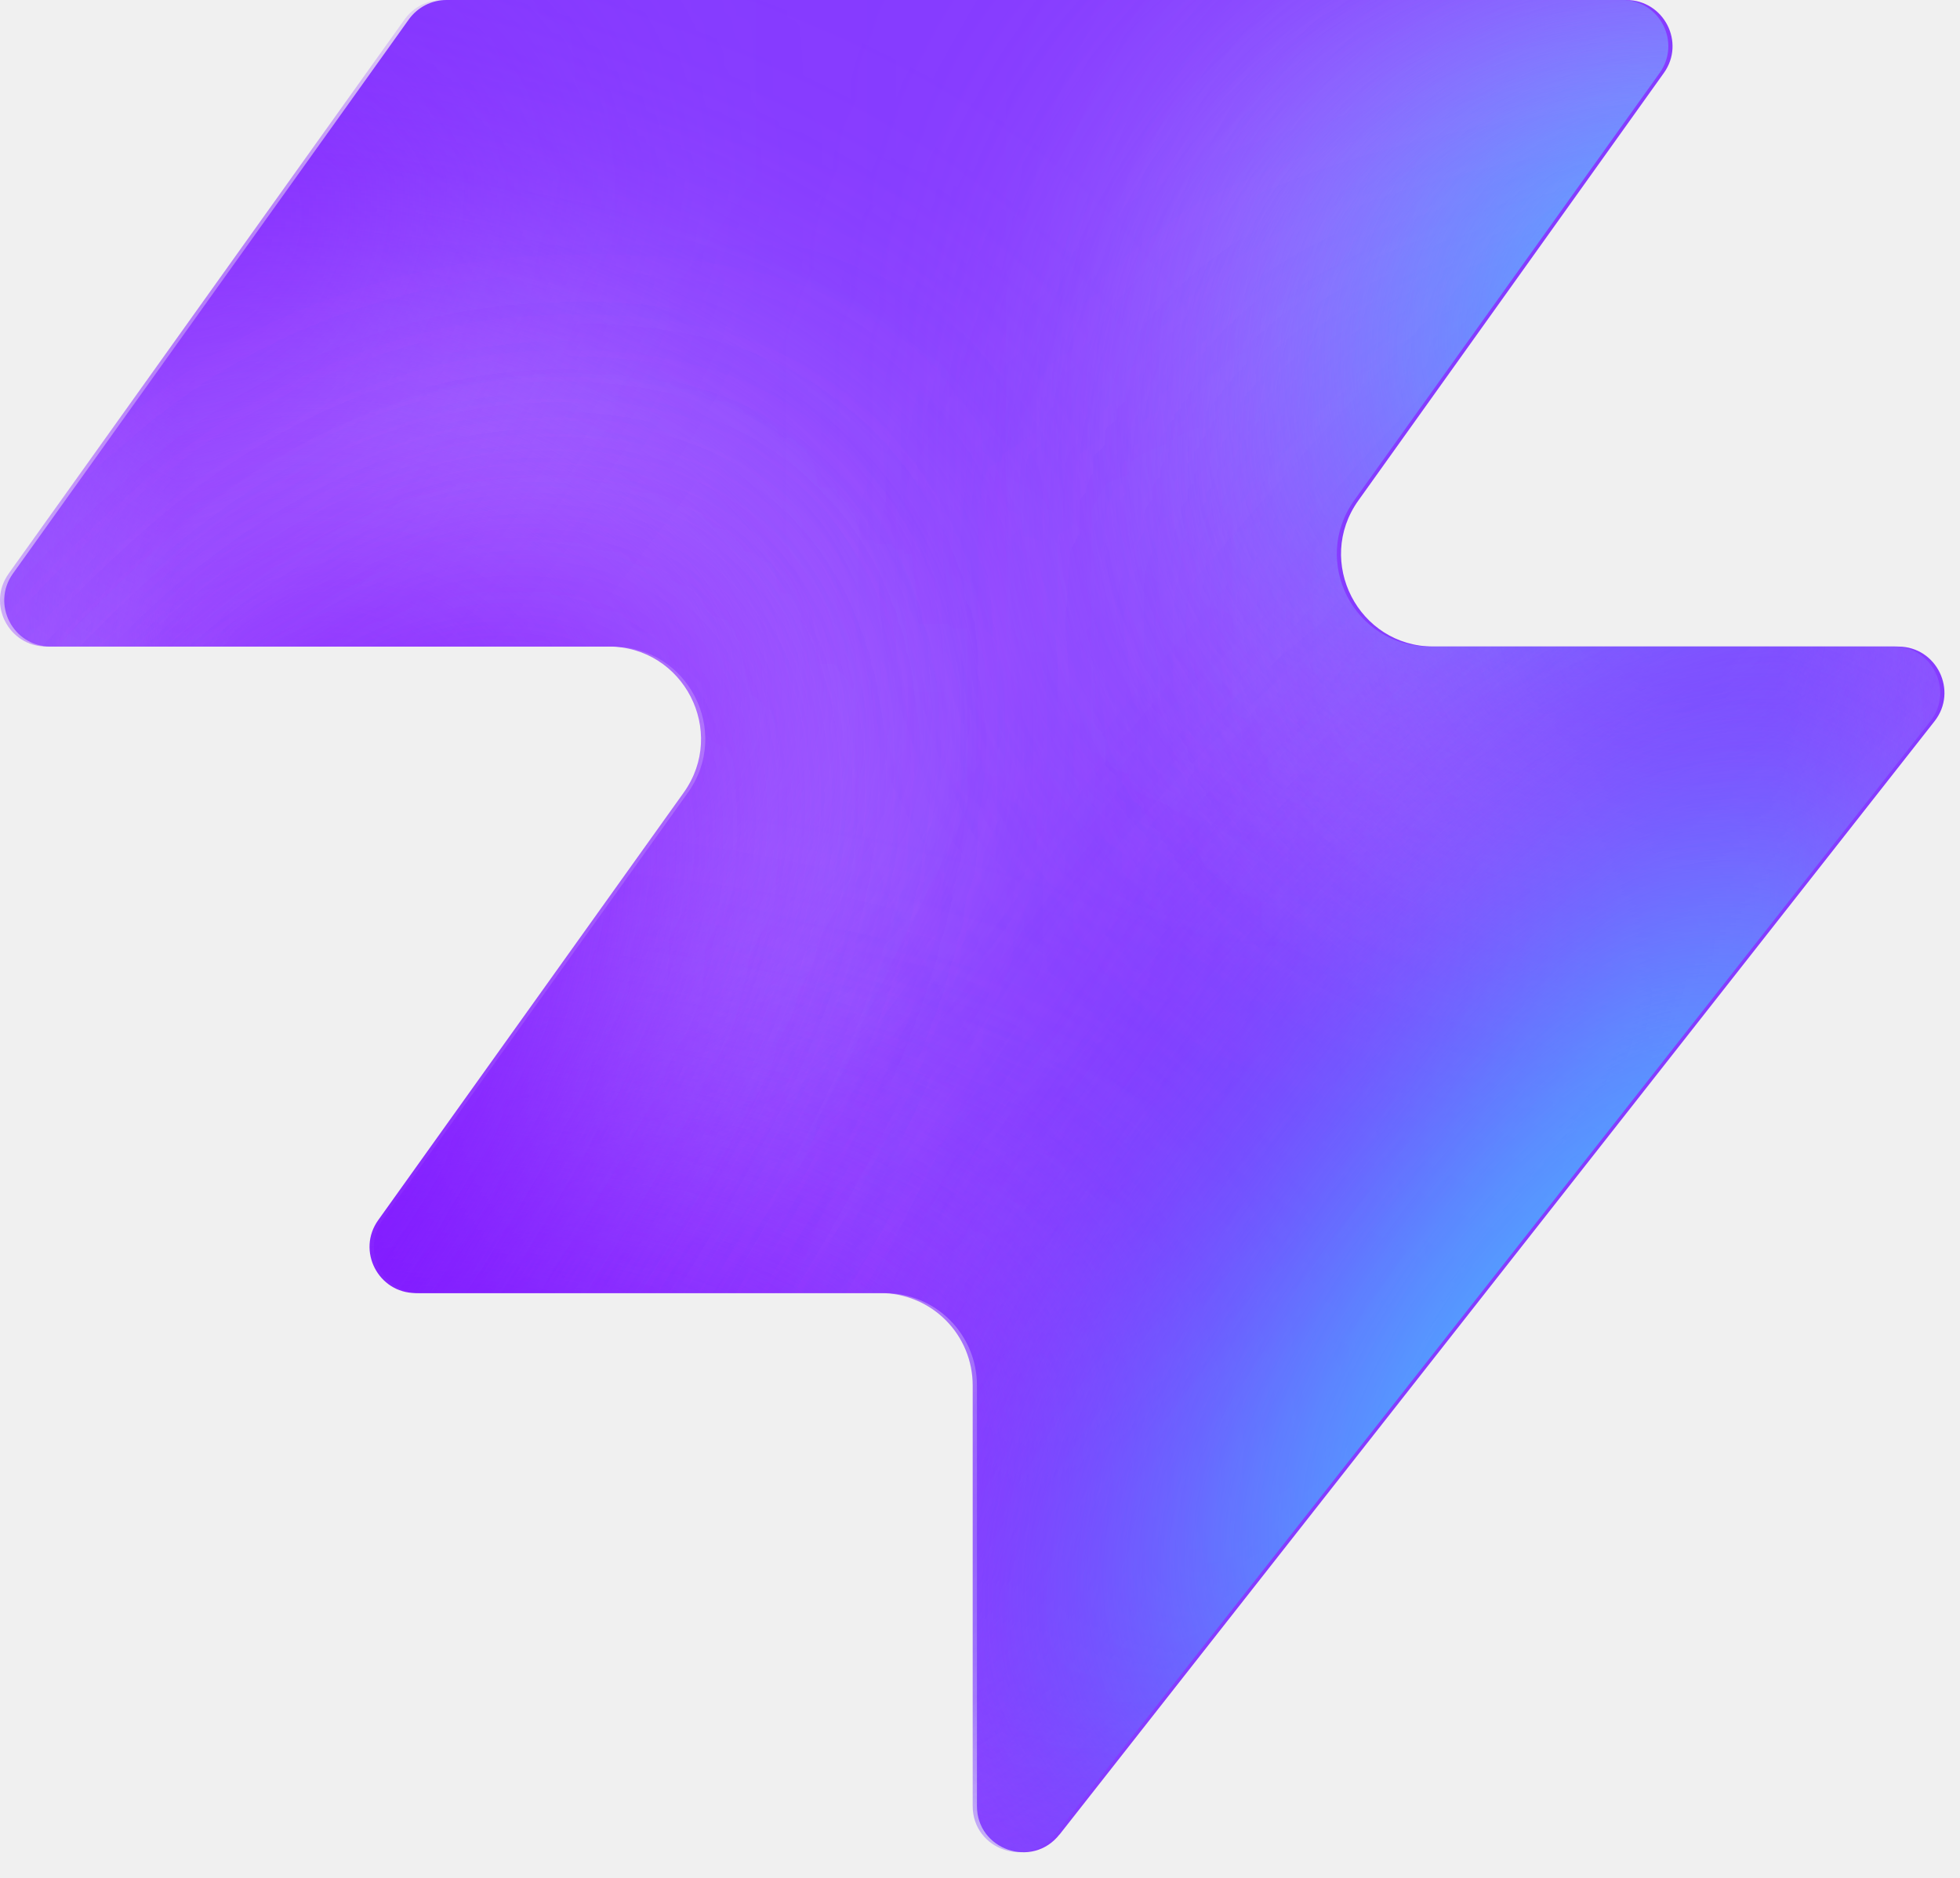
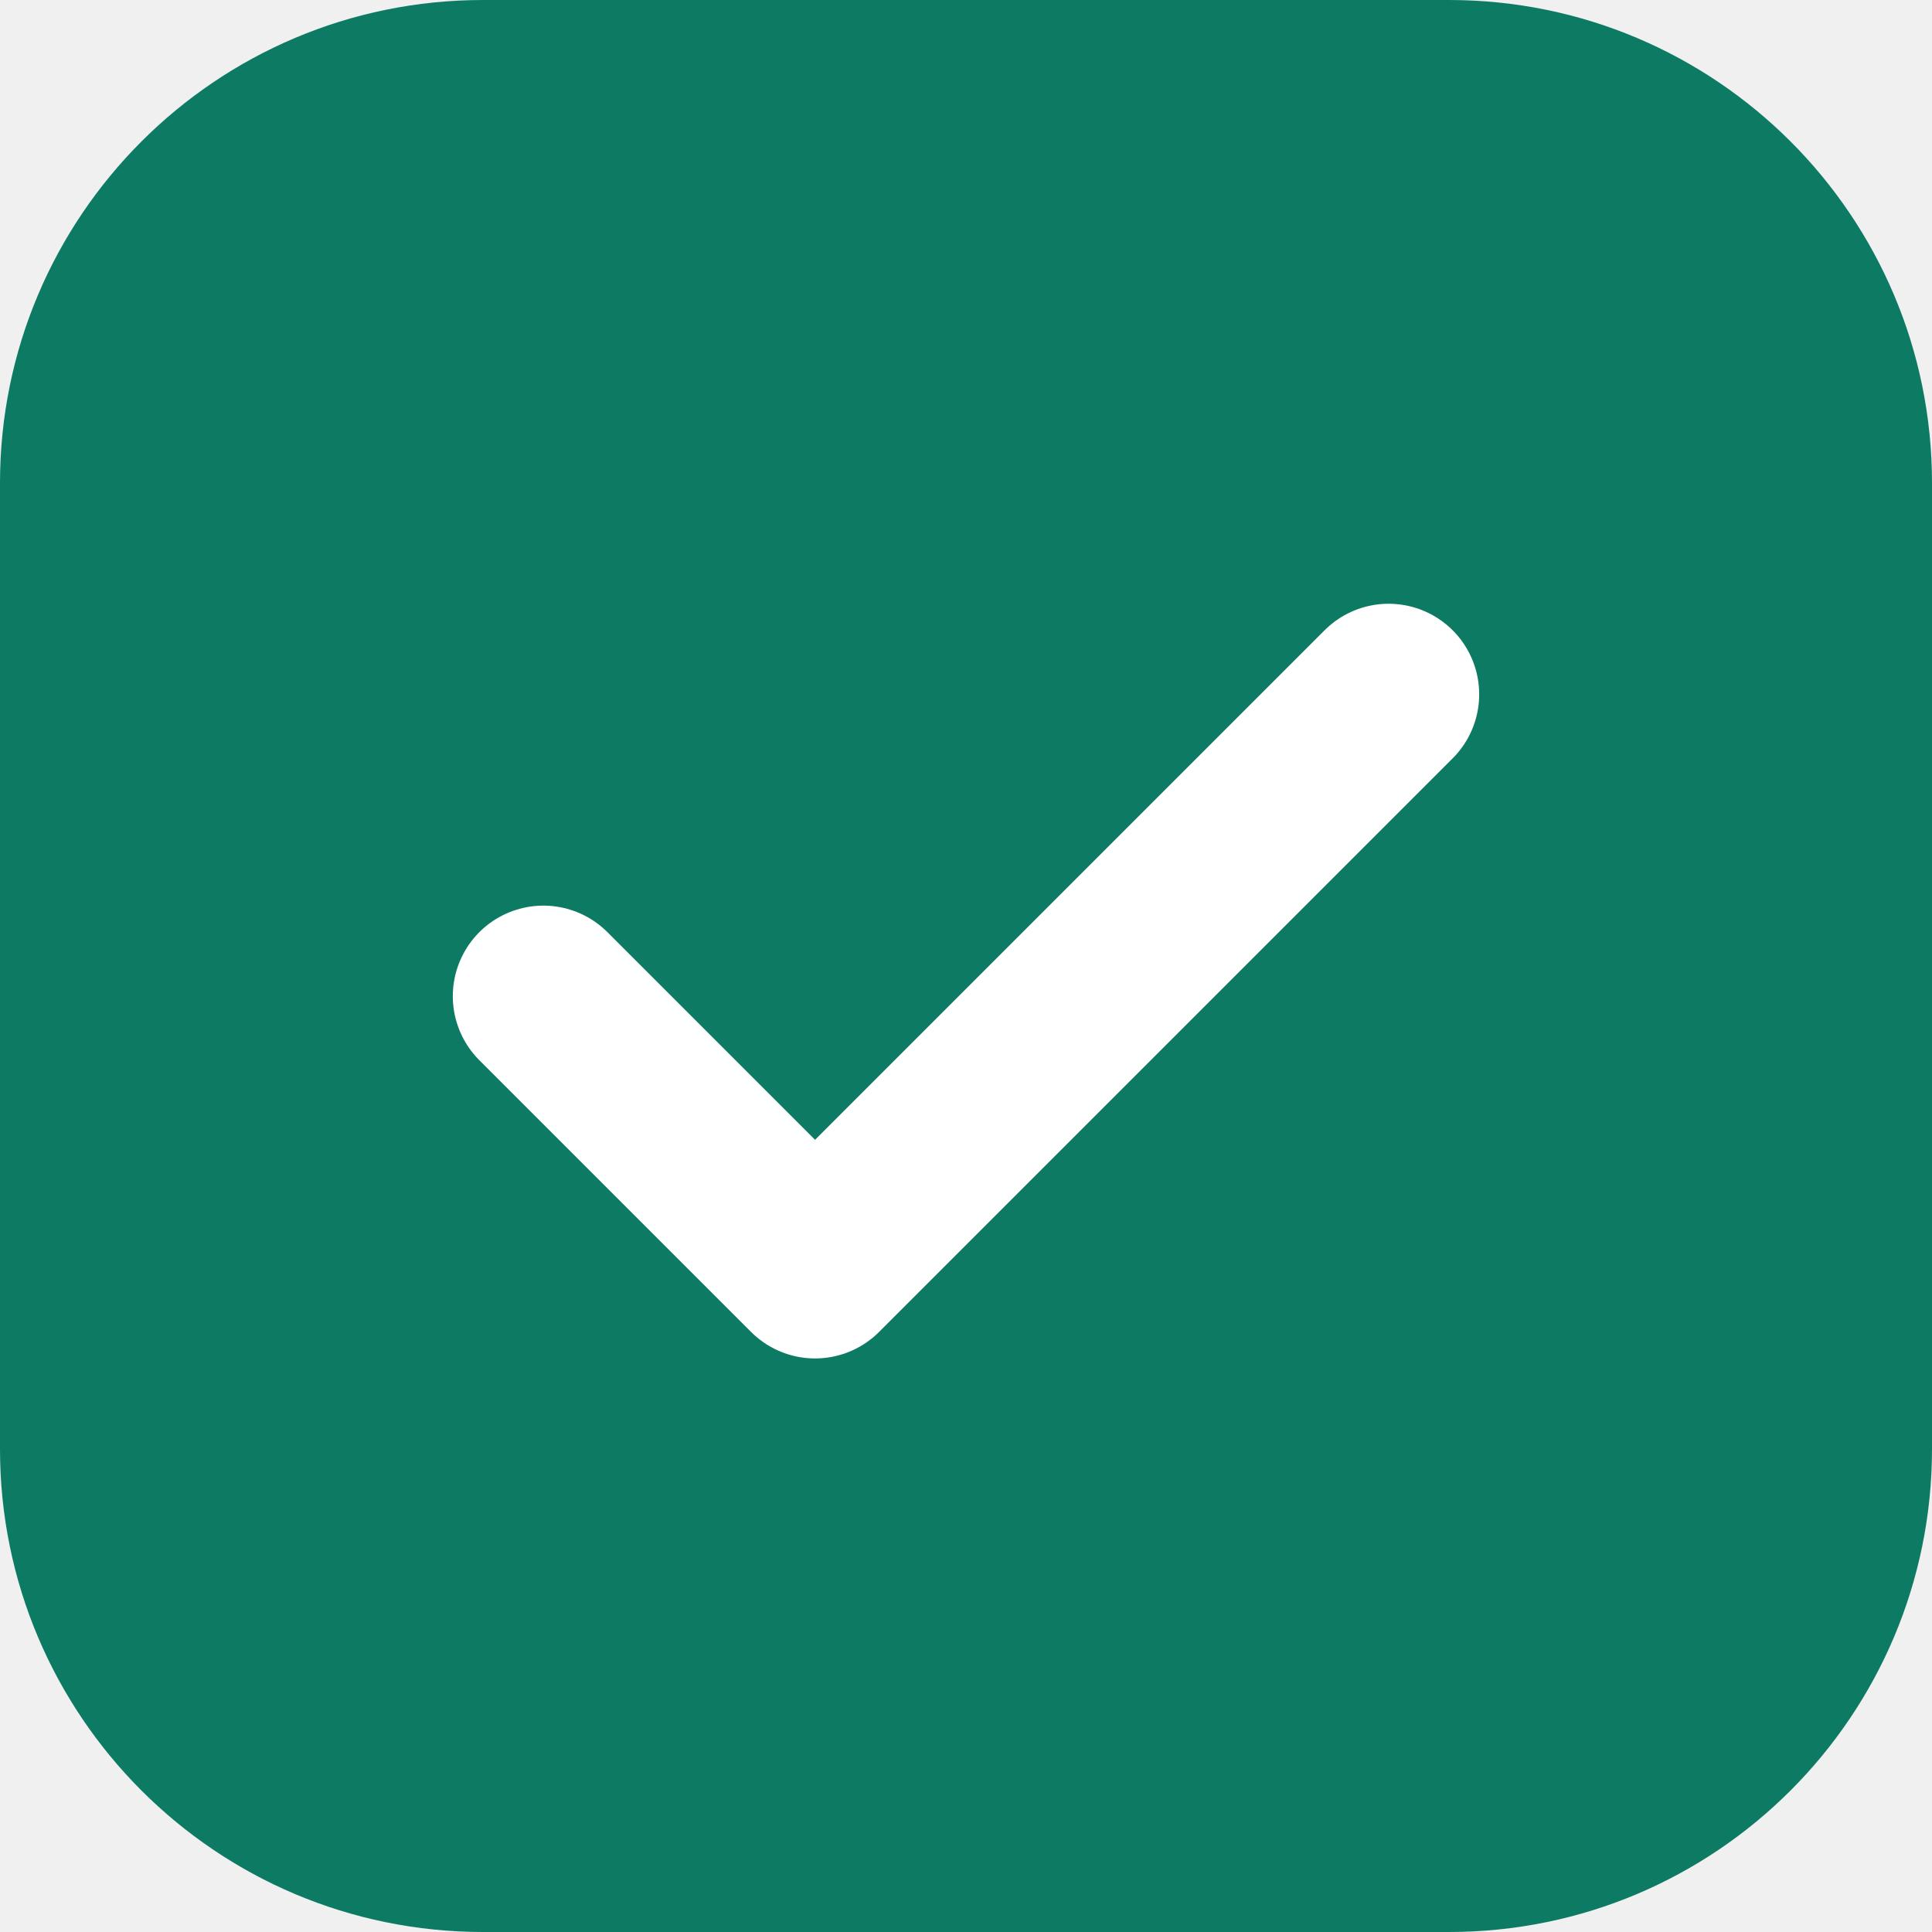
- <svg xmlns="http://www.w3.org/2000/svg" width="48" height="46" fill="none" viewBox="0 0 48 46">
-   <path fill="#863bff" d="M25.946 44.938c-.664.845-2.021.375-2.021-.698V33.937a2.26 2.26 0 0 0-2.262-2.262H10.287c-.92 0-1.456-1.04-.92-1.788l7.48-10.471c1.07-1.497 0-3.578-1.842-3.578H1.237c-.92 0-1.456-1.04-.92-1.788L10.013.474c.214-.297.556-.474.92-.474h28.894c.92 0 1.456 1.04.92 1.788l-7.48 10.471c-1.07 1.498 0 3.579 1.842 3.579h11.377c.943 0 1.473 1.088.89 1.83L25.947 44.94z" style="fill:#863bff;fill:color(display-p3 .525 .23 1);fill-opacity:1" />
-   <mask id="a" width="48" height="46" x="0" y="0" maskUnits="userSpaceOnUse" style="mask-type:alpha">
-     <path fill="#000" d="M25.842 44.938c-.664.844-2.021.375-2.021-.698V33.937a2.26 2.26 0 0 0-2.262-2.262H10.183c-.92 0-1.456-1.04-.92-1.788l7.48-10.471c1.07-1.498 0-3.579-1.842-3.579H1.133c-.92 0-1.456-1.04-.92-1.787L9.91.473c.214-.297.556-.474.92-.474h28.894c.92 0 1.456 1.04.92 1.788l-7.48 10.471c-1.07 1.498 0 3.578 1.842 3.578h11.377c.943 0 1.473 1.088.89 1.832L25.843 44.94z" style="fill:#000;fill-opacity:1" />
-   </mask>
-   <g mask="url(#a)">
-     <g filter="url(#b)">
-       <ellipse cx="5.508" cy="14.704" fill="#ede6ff" rx="5.508" ry="14.704" style="fill:#ede6ff;fill:color(display-p3 .927 .903 1);fill-opacity:1" transform="matrix(.00324 1 1 -.00324 -4.47 31.516)" />
-     </g>
-     <g filter="url(#c)">
-       <ellipse cx="10.399" cy="29.851" fill="#ede6ff" rx="10.399" ry="29.851" style="fill:#ede6ff;fill:color(display-p3 .927 .903 1);fill-opacity:1" transform="matrix(.00324 1 1 -.00324 -39.328 7.883)" />
-     </g>
-     <g filter="url(#d)">
-       <ellipse cx="5.508" cy="30.487" fill="#7e14ff" rx="5.508" ry="30.487" style="fill:#7e14ff;fill:color(display-p3 .492 .077 1);fill-opacity:1" transform="rotate(89.814 -25.913 -14.639)scale(1 -1)" />
-     </g>
-     <g filter="url(#e)">
-       <ellipse cx="5.508" cy="30.599" fill="#7e14ff" rx="5.508" ry="30.599" style="fill:#7e14ff;fill:color(display-p3 .492 .077 1);fill-opacity:1" transform="rotate(89.814 -32.644 -3.334)scale(1 -1)" />
-     </g>
-     <g filter="url(#f)">
-       <ellipse cx="5.508" cy="30.599" fill="#7e14ff" rx="5.508" ry="30.599" style="fill:#7e14ff;fill:color(display-p3 .492 .077 1);fill-opacity:1" transform="matrix(.00324 1 1 -.00324 -34.34 30.47)" />
-     </g>
-     <g filter="url(#g)">
-       <ellipse cx="14.072" cy="22.078" fill="#ede6ff" rx="14.072" ry="22.078" style="fill:#ede6ff;fill:color(display-p3 .927 .903 1);fill-opacity:1" transform="rotate(93.35 24.506 48.493)scale(-1 1)" />
-     </g>
-     <g filter="url(#h)">
-       <ellipse cx="3.47" cy="21.501" fill="#7e14ff" rx="3.47" ry="21.501" style="fill:#7e14ff;fill:color(display-p3 .492 .077 1);fill-opacity:1" transform="rotate(89.009 28.708 47.59)scale(-1 1)" />
-     </g>
-     <g filter="url(#i)">
-       <ellipse cx="3.47" cy="21.501" fill="#7e14ff" rx="3.47" ry="21.501" style="fill:#7e14ff;fill:color(display-p3 .492 .077 1);fill-opacity:1" transform="rotate(89.009 28.708 47.59)scale(-1 1)" />
-     </g>
-     <g filter="url(#j)">
-       <ellipse cx=".387" cy="8.972" fill="#7e14ff" rx="4.407" ry="29.108" style="fill:#7e14ff;fill:color(display-p3 .492 .077 1);fill-opacity:1" transform="rotate(39.51 .387 8.972)" />
-     </g>
-     <g filter="url(#k)">
-       <ellipse cx="47.523" cy="-6.092" fill="#7e14ff" rx="4.407" ry="29.108" style="fill:#7e14ff;fill:color(display-p3 .492 .077 1);fill-opacity:1" transform="rotate(37.892 47.523 -6.092)" />
-     </g>
-     <g filter="url(#l)">
-       <ellipse cx="41.412" cy="6.333" fill="#47bfff" rx="5.971" ry="9.665" style="fill:#47bfff;fill:color(display-p3 .28 .748 1);fill-opacity:1" transform="rotate(37.892 41.412 6.333)" />
-     </g>
-     <g filter="url(#m)">
-       <ellipse cx="-1.879" cy="38.332" fill="#7e14ff" rx="4.407" ry="29.108" style="fill:#7e14ff;fill:color(display-p3 .492 .077 1);fill-opacity:1" transform="rotate(37.892 -1.88 38.332)" />
-     </g>
-     <g filter="url(#n)">
-       <ellipse cx="-1.879" cy="38.332" fill="#7e14ff" rx="4.407" ry="29.108" style="fill:#7e14ff;fill:color(display-p3 .492 .077 1);fill-opacity:1" transform="rotate(37.892 -1.88 38.332)" />
-     </g>
-     <g filter="url(#o)">
-       <ellipse cx="35.651" cy="29.907" fill="#7e14ff" rx="4.407" ry="29.108" style="fill:#7e14ff;fill:color(display-p3 .492 .077 1);fill-opacity:1" transform="rotate(37.892 35.651 29.907)" />
-     </g>
-     <g filter="url(#p)">
-       <ellipse cx="38.418" cy="32.4" fill="#47bfff" rx="5.971" ry="15.297" style="fill:#47bfff;fill:color(display-p3 .28 .748 1);fill-opacity:1" transform="rotate(37.892 38.418 32.4)" />
-     </g>
-   </g>
-   <defs>
-     <filter id="b" width="60.045" height="41.654" x="-19.77" y="16.149" color-interpolation-filters="sRGB" filterUnits="userSpaceOnUse">
-       <feFlood flood-opacity="0" result="BackgroundImageFix" />
-       <feBlend in="SourceGraphic" in2="BackgroundImageFix" result="shape" />
-       <feGaussianBlur result="effect1_foregroundBlur_2002_17158" stdDeviation="7.659" />
-     </filter>
-     <filter id="c" width="90.34" height="51.437" x="-54.613" y="-7.533" color-interpolation-filters="sRGB" filterUnits="userSpaceOnUse">
-       <feFlood flood-opacity="0" result="BackgroundImageFix" />
-       <feBlend in="SourceGraphic" in2="BackgroundImageFix" result="shape" />
-       <feGaussianBlur result="effect1_foregroundBlur_2002_17158" stdDeviation="7.659" />
-     </filter>
-     <filter id="d" width="79.355" height="29.4" x="-49.64" y="2.03" color-interpolation-filters="sRGB" filterUnits="userSpaceOnUse">
-       <feFlood flood-opacity="0" result="BackgroundImageFix" />
-       <feBlend in="SourceGraphic" in2="BackgroundImageFix" result="shape" />
-       <feGaussianBlur result="effect1_foregroundBlur_2002_17158" stdDeviation="4.596" />
-     </filter>
-     <filter id="e" width="79.579" height="29.4" x="-45.045" y="20.029" color-interpolation-filters="sRGB" filterUnits="userSpaceOnUse">
-       <feFlood flood-opacity="0" result="BackgroundImageFix" />
-       <feBlend in="SourceGraphic" in2="BackgroundImageFix" result="shape" />
-       <feGaussianBlur result="effect1_foregroundBlur_2002_17158" stdDeviation="4.596" />
-     </filter>
-     <filter id="f" width="79.579" height="29.4" x="-43.513" y="21.178" color-interpolation-filters="sRGB" filterUnits="userSpaceOnUse">
-       <feFlood flood-opacity="0" result="BackgroundImageFix" />
-       <feBlend in="SourceGraphic" in2="BackgroundImageFix" result="shape" />
-       <feGaussianBlur result="effect1_foregroundBlur_2002_17158" stdDeviation="4.596" />
-     </filter>
-     <filter id="g" width="74.749" height="58.852" x="15.756" y="-17.901" color-interpolation-filters="sRGB" filterUnits="userSpaceOnUse">
-       <feFlood flood-opacity="0" result="BackgroundImageFix" />
-       <feBlend in="SourceGraphic" in2="BackgroundImageFix" result="shape" />
-       <feGaussianBlur result="effect1_foregroundBlur_2002_17158" stdDeviation="7.659" />
-     </filter>
-     <filter id="h" width="61.377" height="25.362" x="23.548" y="2.284" color-interpolation-filters="sRGB" filterUnits="userSpaceOnUse">
-       <feFlood flood-opacity="0" result="BackgroundImageFix" />
-       <feBlend in="SourceGraphic" in2="BackgroundImageFix" result="shape" />
-       <feGaussianBlur result="effect1_foregroundBlur_2002_17158" stdDeviation="4.596" />
-     </filter>
-     <filter id="i" width="61.377" height="25.362" x="23.548" y="2.284" color-interpolation-filters="sRGB" filterUnits="userSpaceOnUse">
-       <feFlood flood-opacity="0" result="BackgroundImageFix" />
-       <feBlend in="SourceGraphic" in2="BackgroundImageFix" result="shape" />
-       <feGaussianBlur result="effect1_foregroundBlur_2002_17158" stdDeviation="4.596" />
-     </filter>
-     <filter id="j" width="56.045" height="63.649" x="-27.636" y="-22.853" color-interpolation-filters="sRGB" filterUnits="userSpaceOnUse">
-       <feFlood flood-opacity="0" result="BackgroundImageFix" />
-       <feBlend in="SourceGraphic" in2="BackgroundImageFix" result="shape" />
-       <feGaussianBlur result="effect1_foregroundBlur_2002_17158" stdDeviation="4.596" />
-     </filter>
-     <filter id="k" width="54.814" height="64.646" x="20.116" y="-38.415" color-interpolation-filters="sRGB" filterUnits="userSpaceOnUse">
-       <feFlood flood-opacity="0" result="BackgroundImageFix" />
-       <feBlend in="SourceGraphic" in2="BackgroundImageFix" result="shape" />
-       <feGaussianBlur result="effect1_foregroundBlur_2002_17158" stdDeviation="4.596" />
-     </filter>
-     <filter id="l" width="33.541" height="35.313" x="24.641" y="-11.323" color-interpolation-filters="sRGB" filterUnits="userSpaceOnUse">
-       <feFlood flood-opacity="0" result="BackgroundImageFix" />
-       <feBlend in="SourceGraphic" in2="BackgroundImageFix" result="shape" />
-       <feGaussianBlur result="effect1_foregroundBlur_2002_17158" stdDeviation="4.596" />
-     </filter>
-     <filter id="m" width="54.814" height="64.646" x="-29.286" y="6.009" color-interpolation-filters="sRGB" filterUnits="userSpaceOnUse">
-       <feFlood flood-opacity="0" result="BackgroundImageFix" />
-       <feBlend in="SourceGraphic" in2="BackgroundImageFix" result="shape" />
-       <feGaussianBlur result="effect1_foregroundBlur_2002_17158" stdDeviation="4.596" />
-     </filter>
-     <filter id="n" width="54.814" height="64.646" x="-29.286" y="6.009" color-interpolation-filters="sRGB" filterUnits="userSpaceOnUse">
-       <feFlood flood-opacity="0" result="BackgroundImageFix" />
-       <feBlend in="SourceGraphic" in2="BackgroundImageFix" result="shape" />
-       <feGaussianBlur result="effect1_foregroundBlur_2002_17158" stdDeviation="4.596" />
-     </filter>
-     <filter id="o" width="54.814" height="64.646" x="8.244" y="-2.416" color-interpolation-filters="sRGB" filterUnits="userSpaceOnUse">
-       <feFlood flood-opacity="0" result="BackgroundImageFix" />
-       <feBlend in="SourceGraphic" in2="BackgroundImageFix" result="shape" />
-       <feGaussianBlur result="effect1_foregroundBlur_2002_17158" stdDeviation="4.596" />
-     </filter>
-     <filter id="p" width="39.409" height="43.623" x="18.713" y="10.588" color-interpolation-filters="sRGB" filterUnits="userSpaceOnUse">
-       <feFlood flood-opacity="0" result="BackgroundImageFix" />
-       <feBlend in="SourceGraphic" in2="BackgroundImageFix" result="shape" />
-       <feGaussianBlur result="effect1_foregroundBlur_2002_17158" stdDeviation="4.596" />
-     </filter>
-   </defs>
+ <svg xmlns="http://www.w3.org/2000/svg" viewBox="0 0 32 32">
+   <rect width="32" height="32" rx="8" fill="#0d7a64" />
+   <path d="M9 16.5l4.5 4.5L23 11.5" fill="none" stroke="#fff" stroke-width="3" stroke-linecap="round" stroke-linejoin="round" />
</svg>
